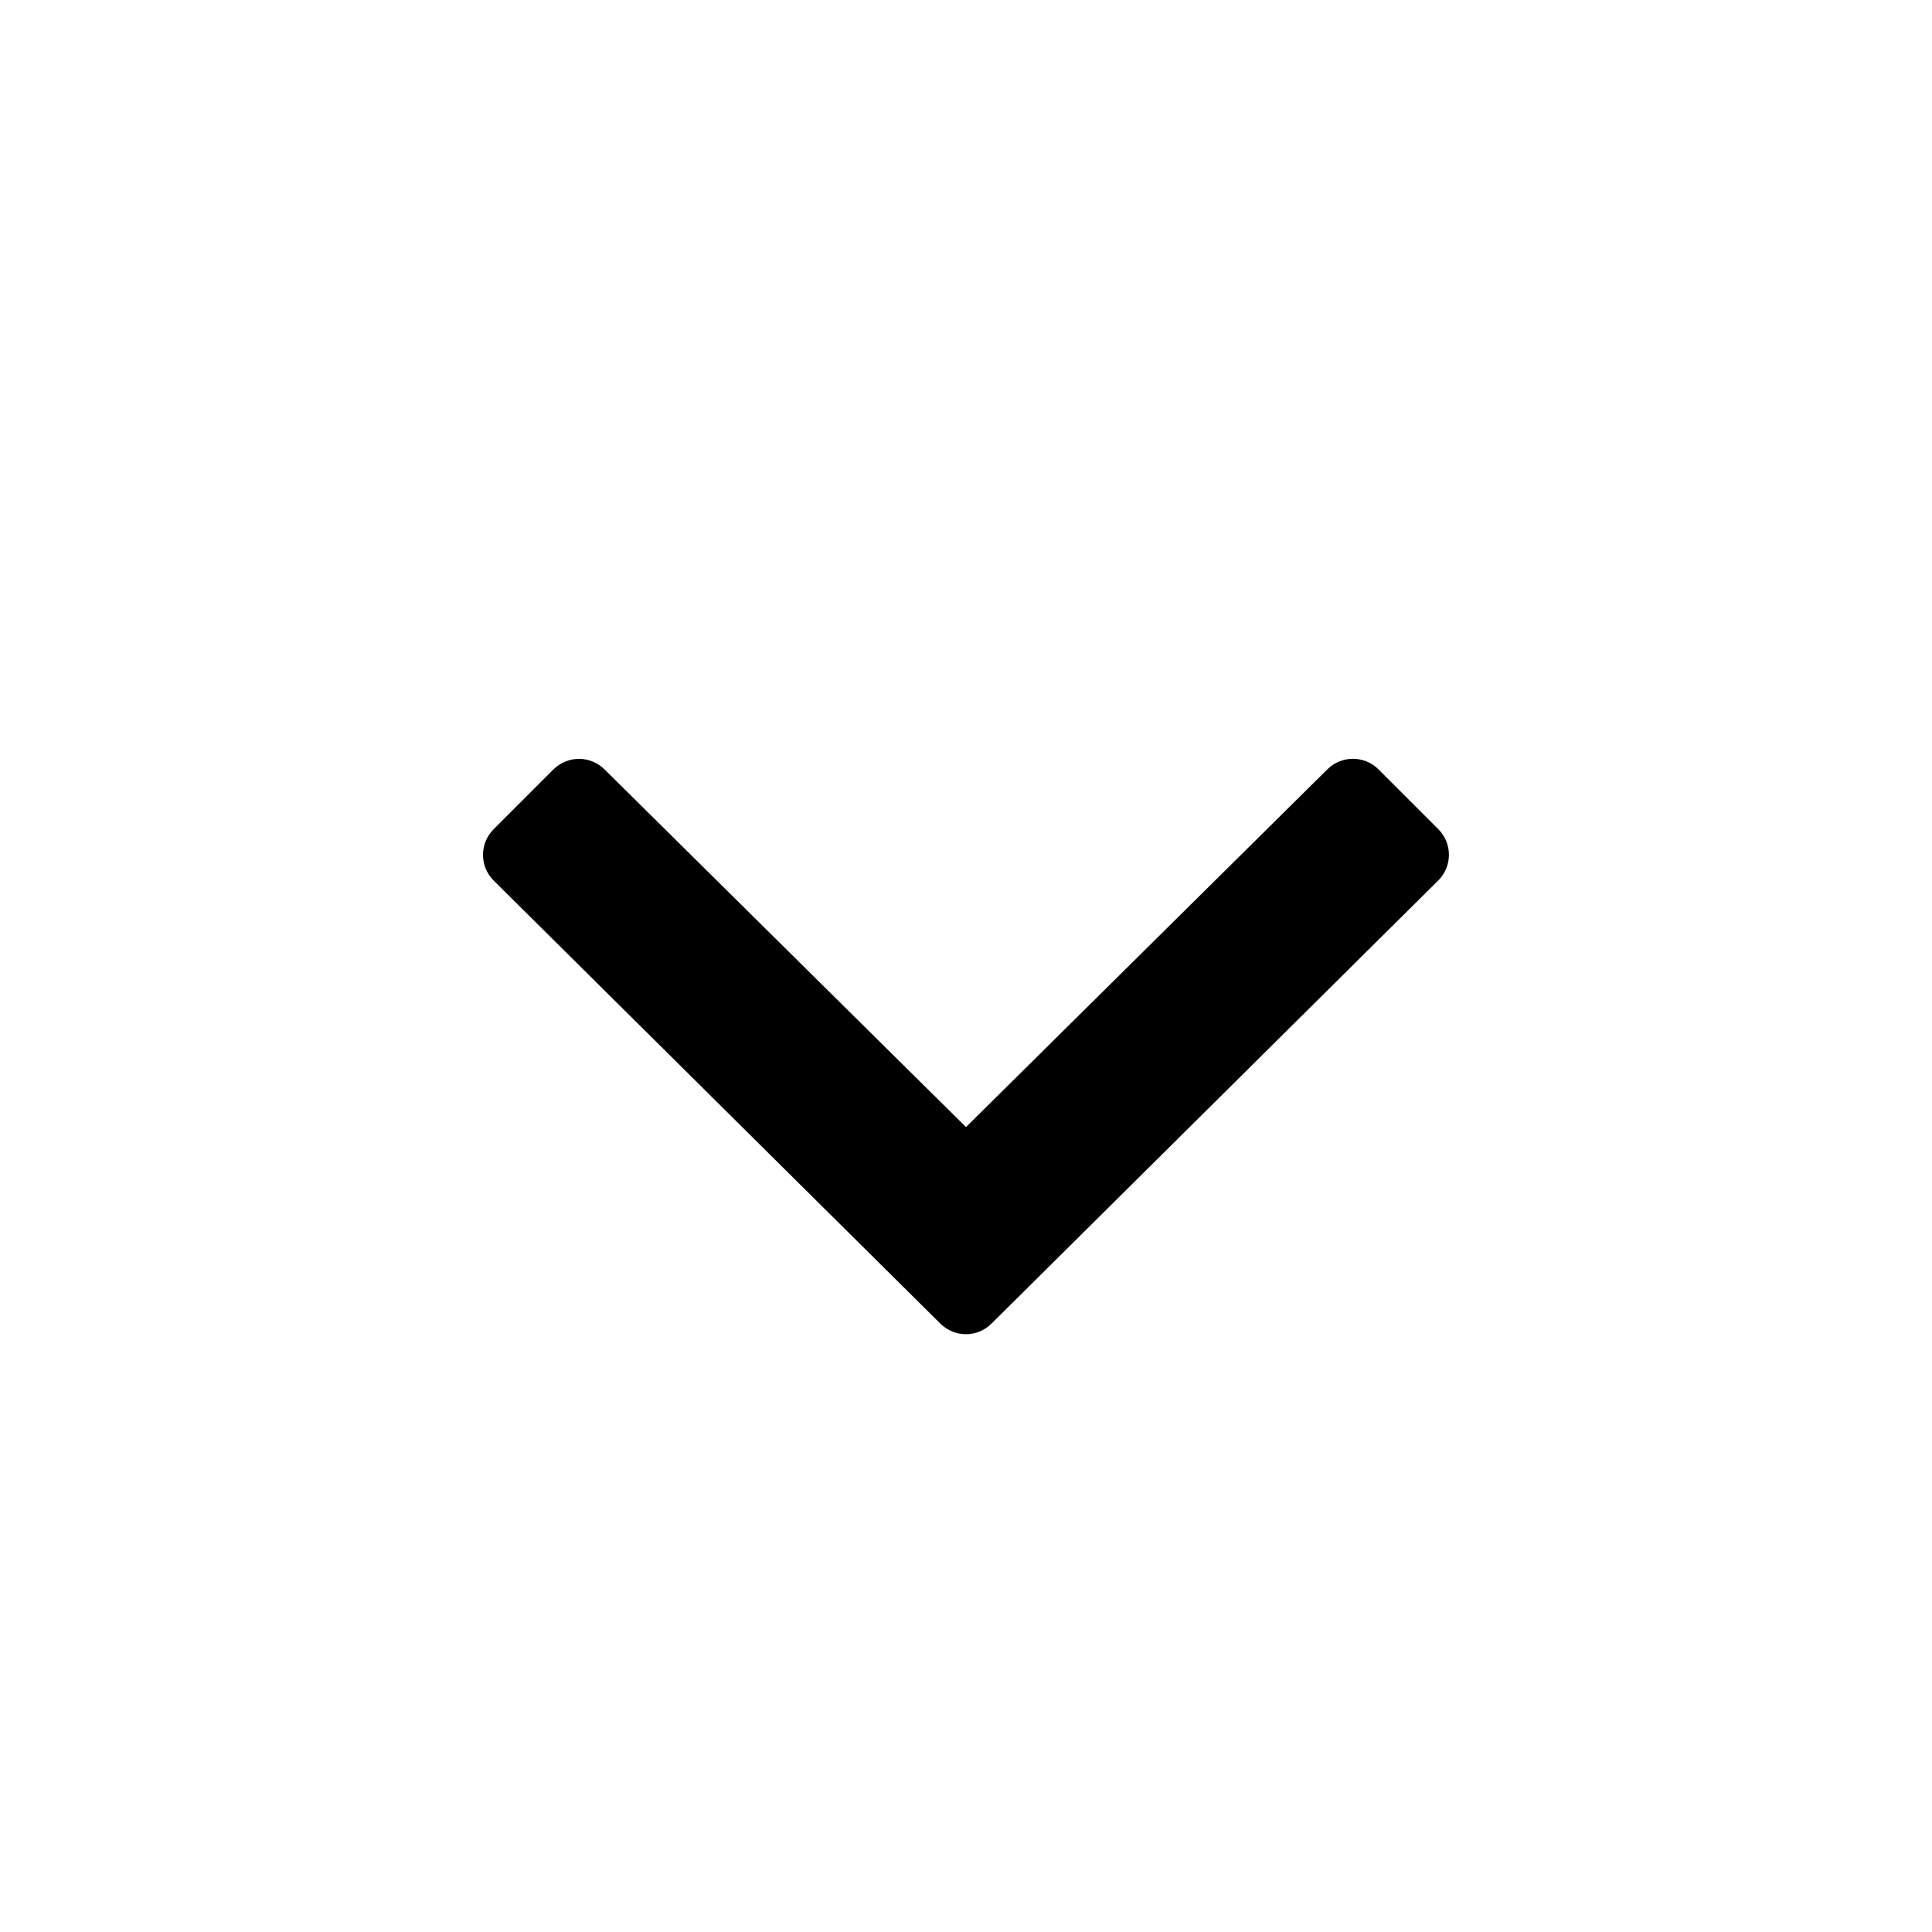
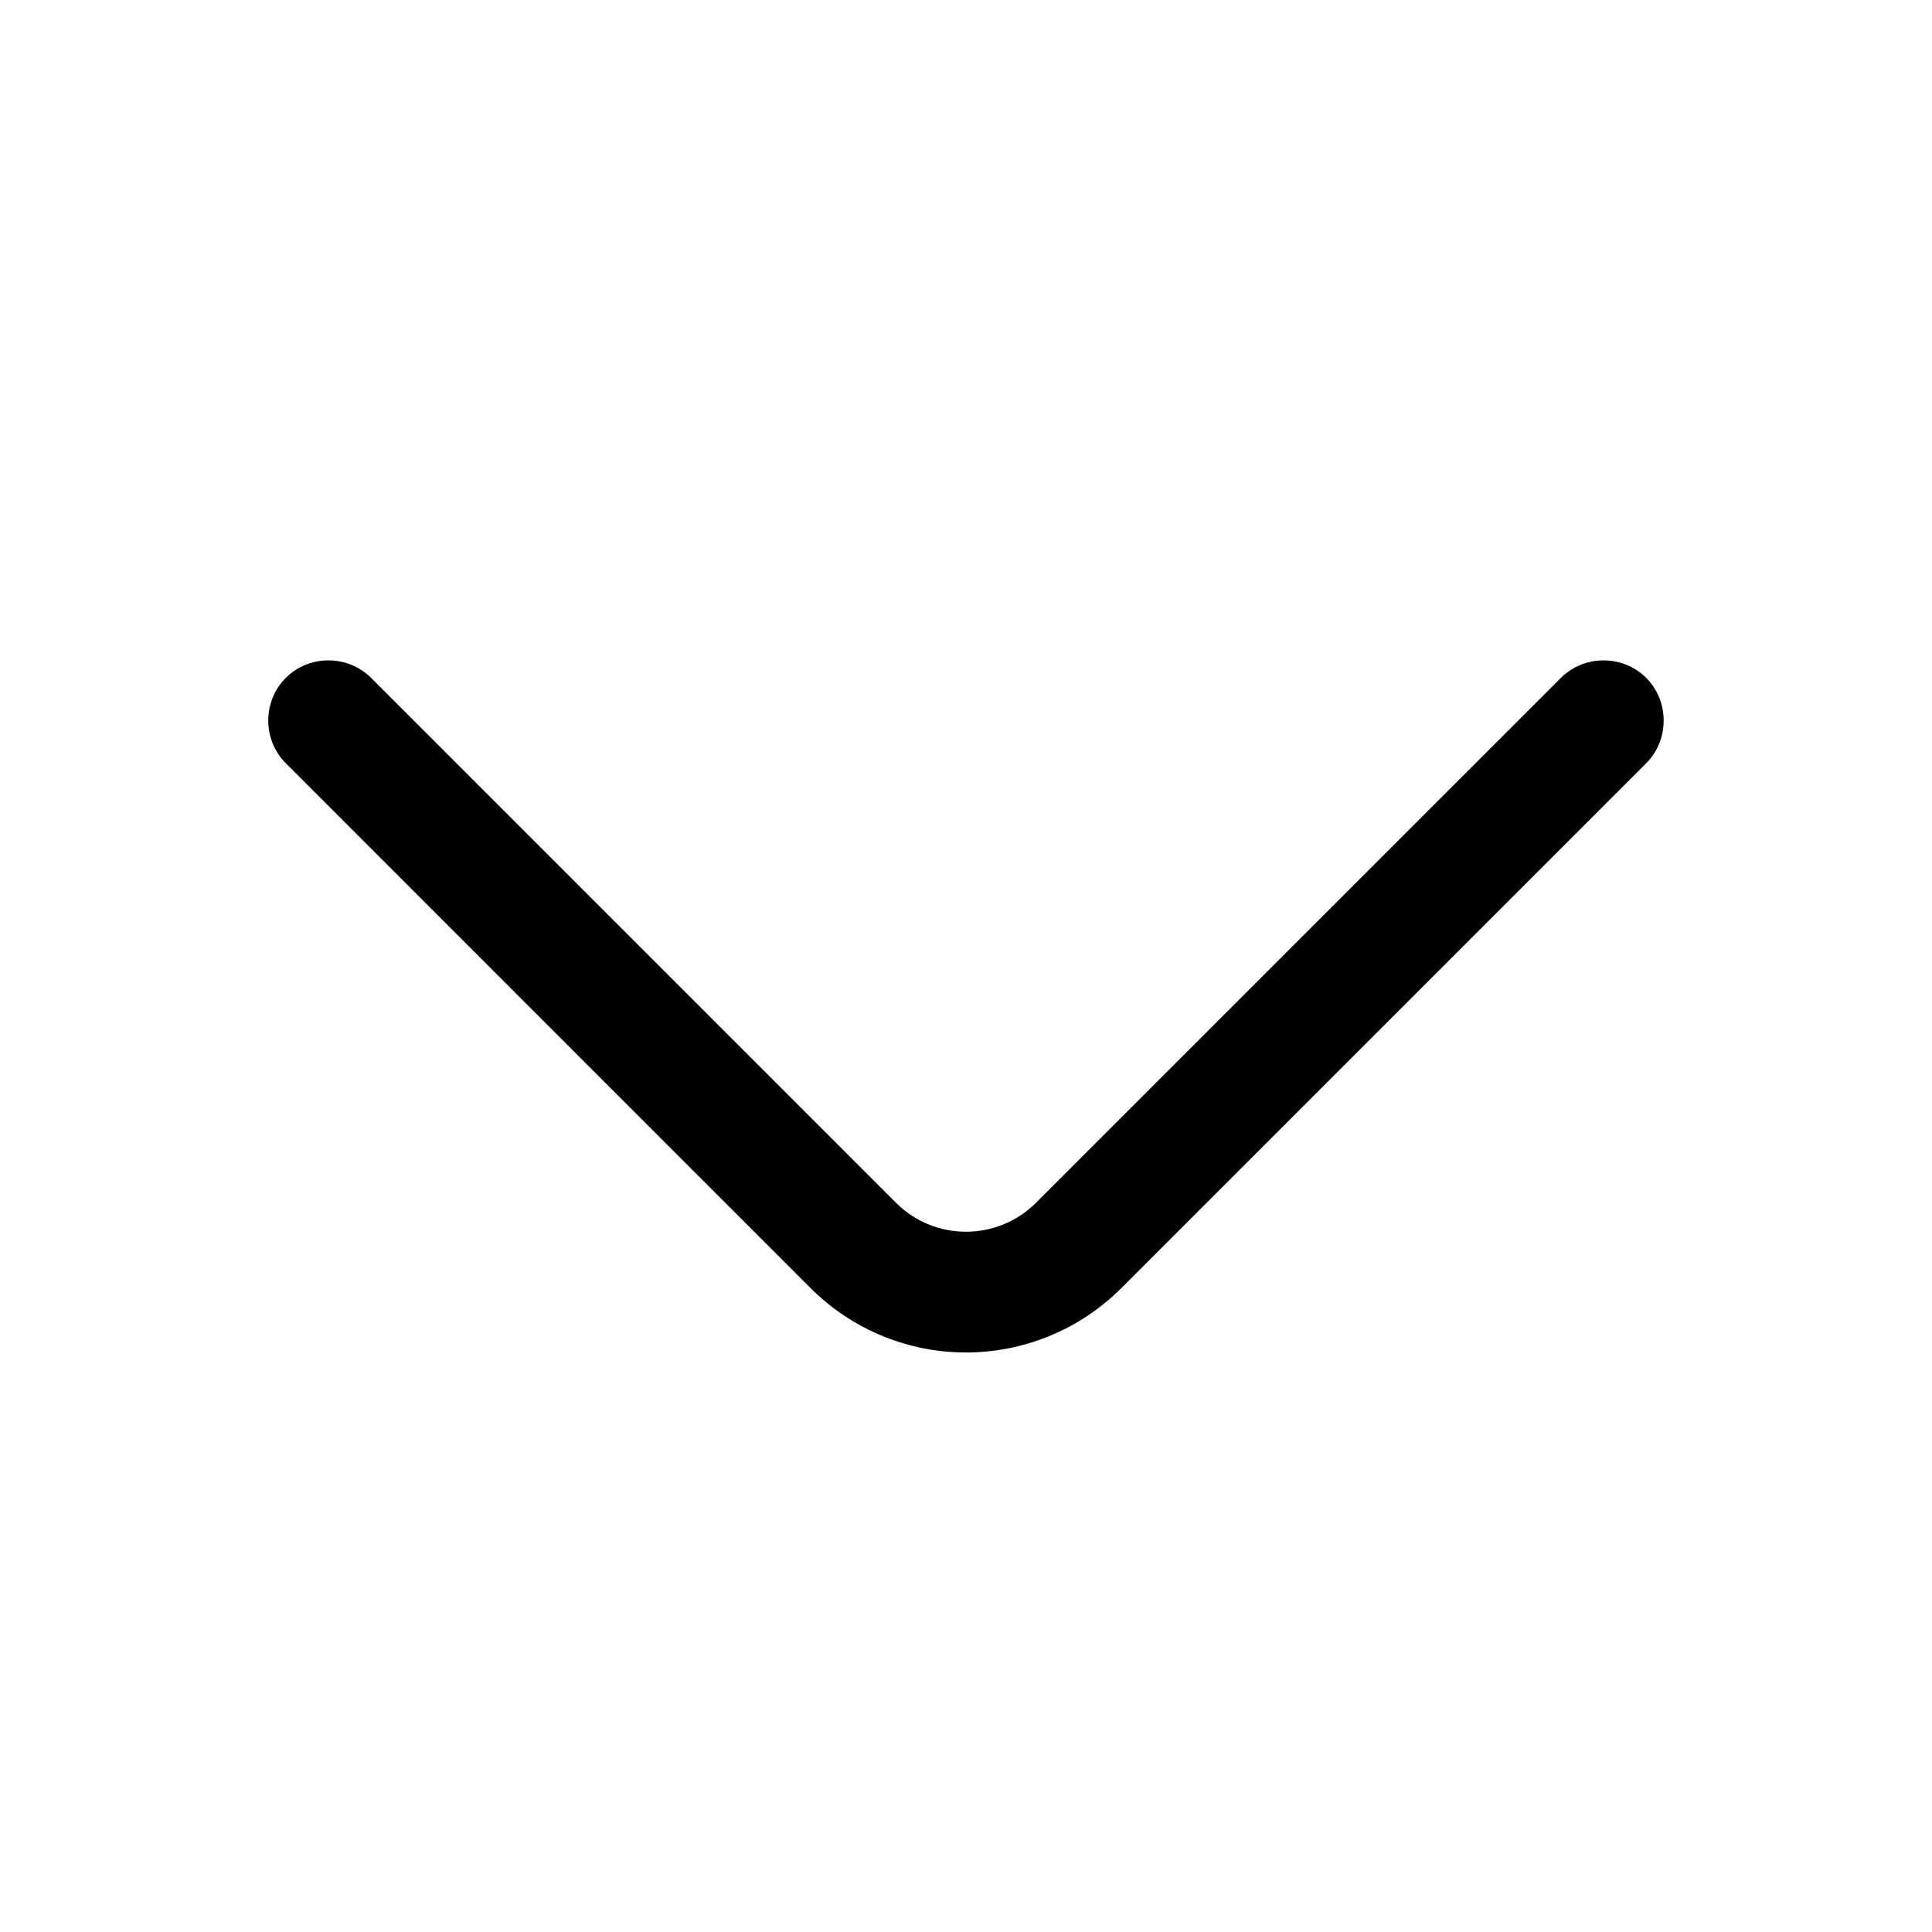
- <svg xmlns="http://www.w3.org/2000/svg" version="1.1" x="0px" y="0px" viewBox="0 0 24 24" style="enable-background:new 0 0 24 24;" xml:space="preserve">
-   <g id="angle-down">
-     <path d="M11.681,16.442l-5.549-5.504c-0.176-0.176-0.176-0.461,0-0.637l0.742-0.742c0.176-0.176,0.461-0.176,0.637,0L12,14.001   l4.488-4.443c0.176-0.176,0.461-0.176,0.637,0l0.742,0.742c0.176,0.176,0.176,0.461,0,0.637l-5.549,5.504   C12.142,16.618,11.858,16.618,11.681,16.442z" />
-   </g>
-   <g id="レイヤー_1">
- </g>
+ <svg xmlns="http://www.w3.org/2000/svg" viewBox="0 0 24 24">
+   <path d="M11.999 16.801C11.3 16.801 10.6 16.531 10.069 16.001L3.55 9.481C3.26 9.191 3.26 8.711 3.55 8.421C3.84 8.131 4.32 8.131 4.61 8.421L11.13 14.941C11.61 15.421 12.389 15.421 12.87 14.941L19.39 8.421C19.68 8.131 20.16 8.131 20.45 8.421C20.739 8.711 20.739 9.191 20.45 9.481L13.93 16.001C13.399 16.531 12.7 16.801 11.999 16.801Z" />
</svg>
